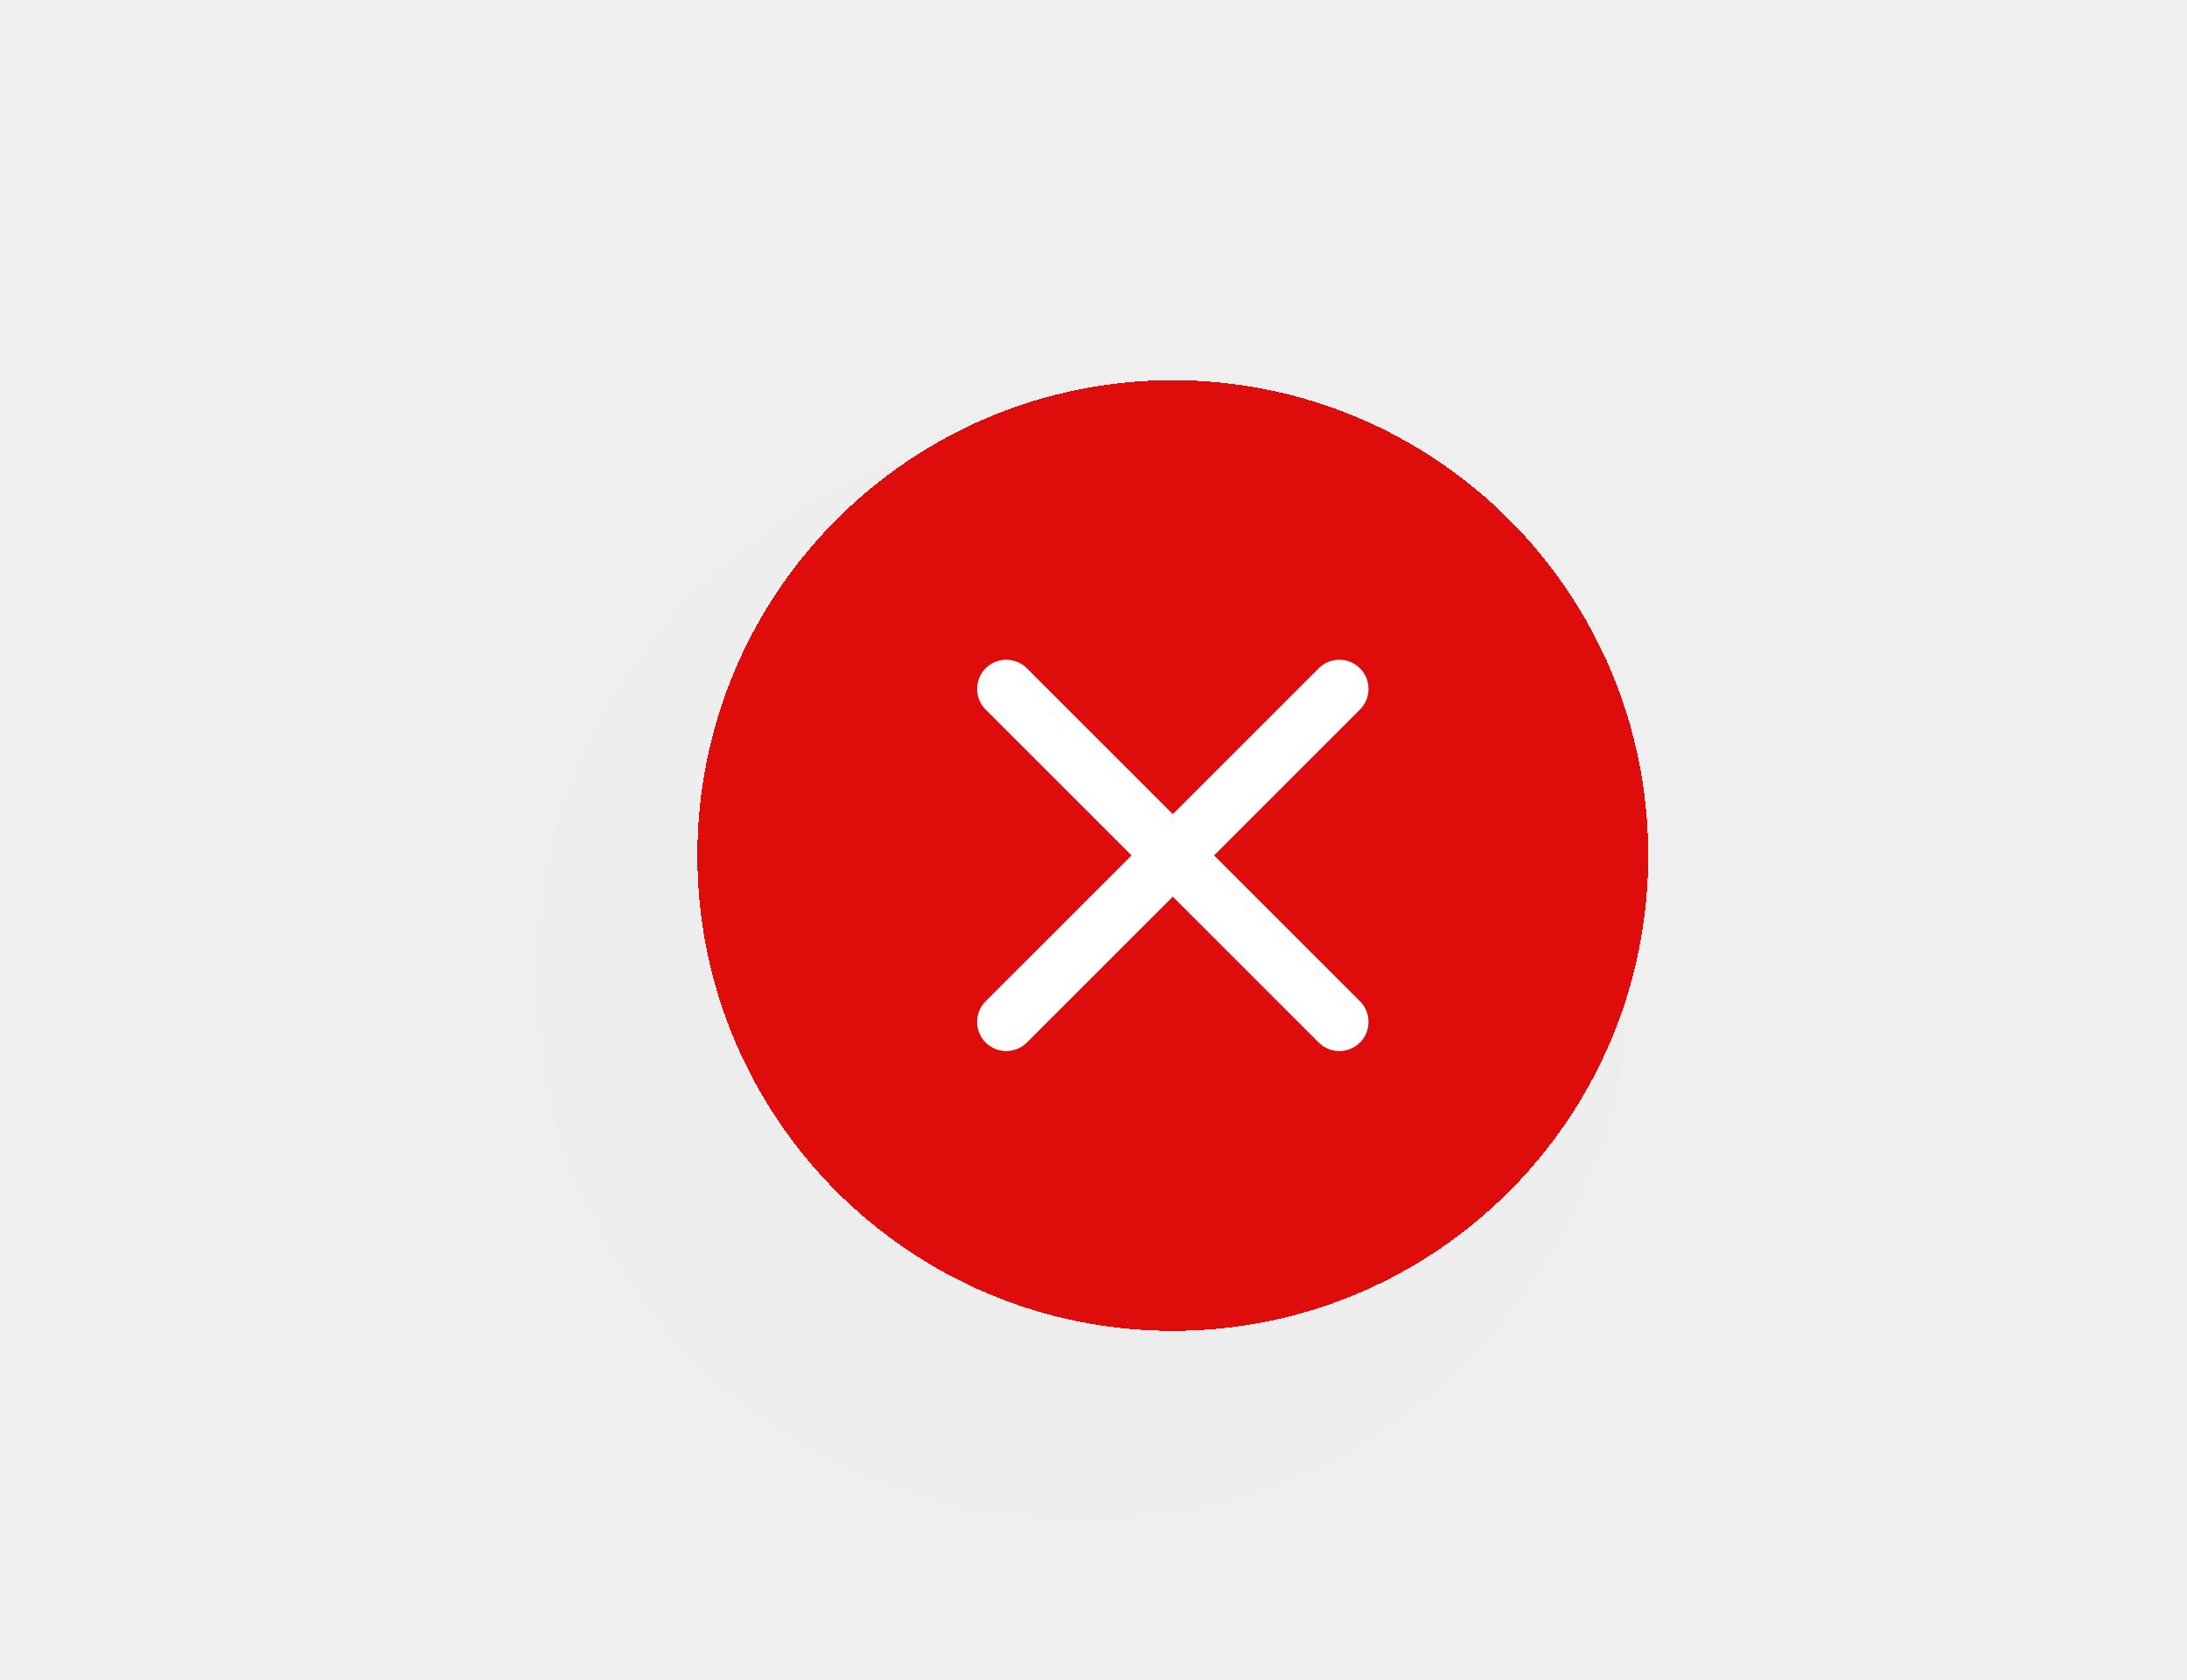
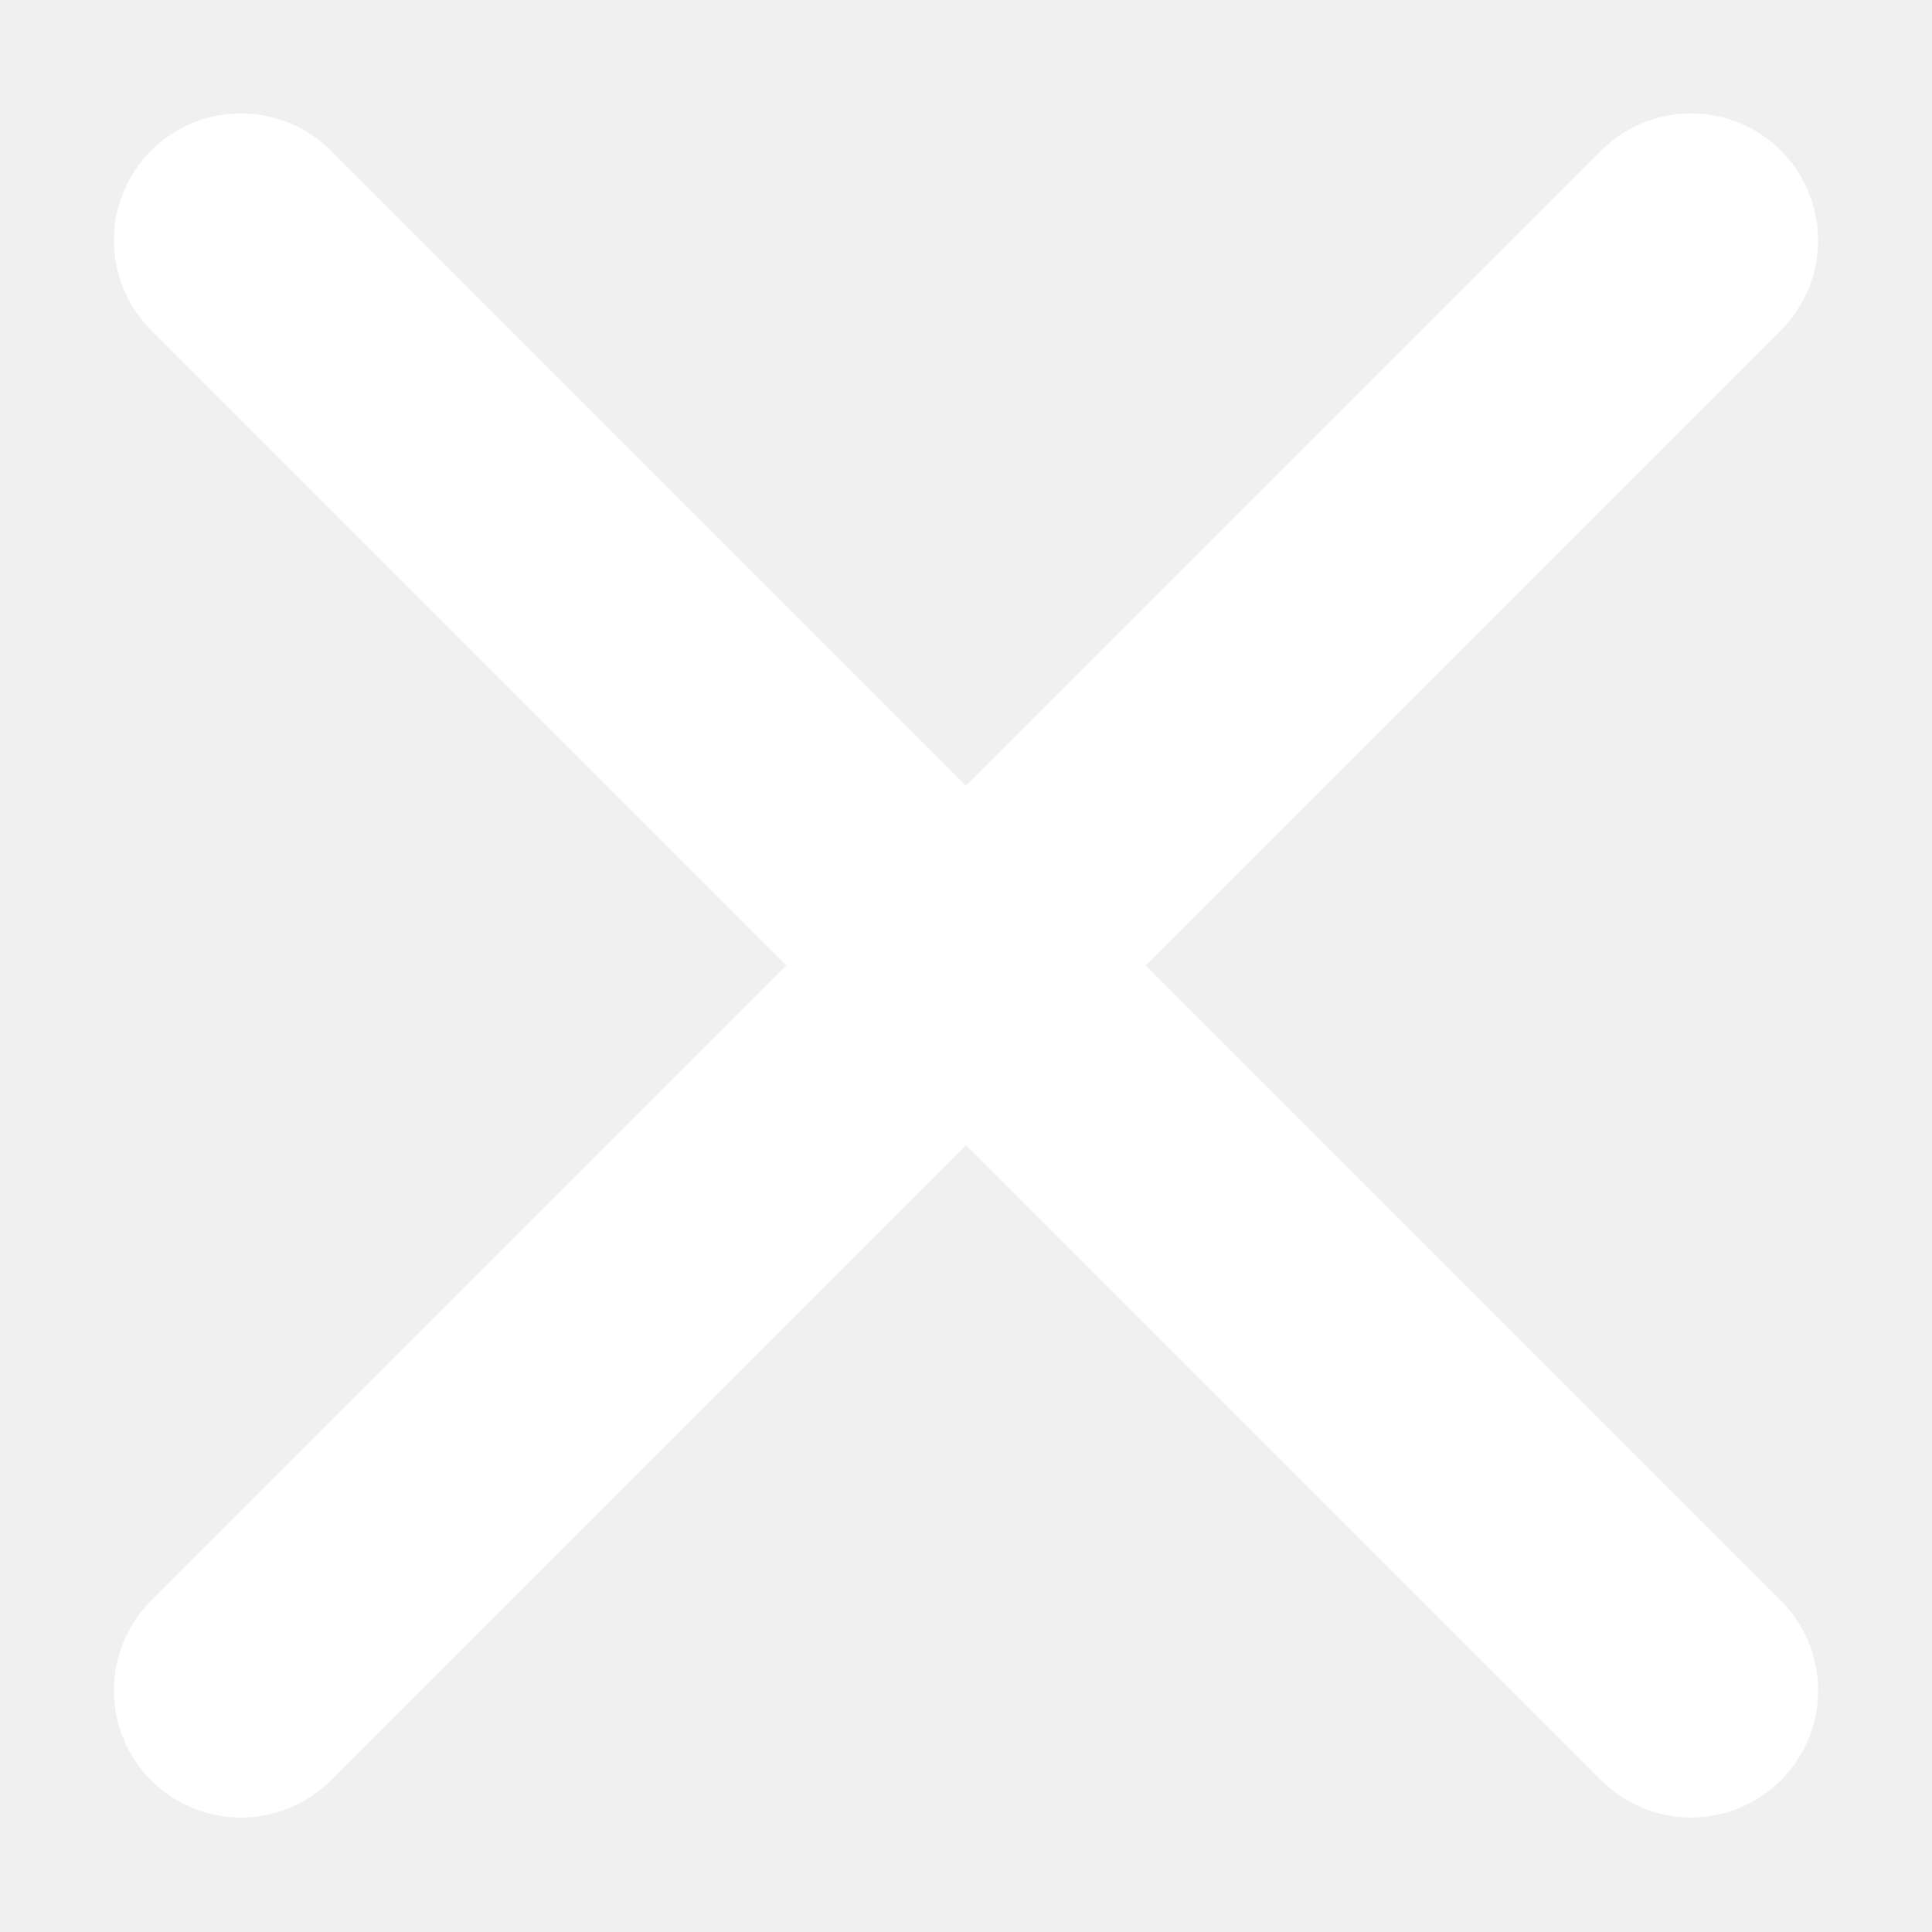
- <svg xmlns="http://www.w3.org/2000/svg" width="69" height="53" viewBox="0 0 69 53" fill="none">
-   <g filter="url(#filter0_d_893_19181)">
-     <rect x="22.002" y="12" width="30" height="30" rx="15" fill="#DF0C0C" shape-rendering="crispEdges" />
-     <path d="M42.256 32.25L31.748 21.742M31.748 32.25L42.256 21.742" stroke="white" stroke-width="1.841" stroke-linecap="round" stroke-linejoin="round" />
-   </g>
-   <defs>
-     <filter id="filter0_d_893_19181" x="0.031" y="-3.284" width="68.21" height="68.21" filterUnits="userSpaceOnUse" color-interpolation-filters="sRGB">
-       <feFlood flood-opacity="0" result="BackgroundImageFix" />
-       <feColorMatrix in="SourceAlpha" type="matrix" values="0 0 0 0 0 0 0 0 0 0 0 0 0 0 0 0 0 0 127 0" result="hardAlpha" />
-       <feOffset dx="-2.866" dy="3.821" />
-       <feGaussianBlur stdDeviation="9.553" />
-       <feComposite in2="hardAlpha" operator="out" />
-       <feColorMatrix type="matrix" values="0 0 0 0 0 0 0 0 0 0 0 0 0 0 0 0 0 0 0.02 0" />
-       <feBlend mode="normal" in2="BackgroundImageFix" result="effect1_dropShadow_893_19181" />
-       <feBlend mode="normal" in="SourceGraphic" in2="effect1_dropShadow_893_19181" result="shape" />
-     </filter>
-   </defs>
+ <svg xmlns="http://www.w3.org/2000/svg" width="14" height="14" viewBox="0 0 14 14" fill="none">
+   <path d="M12.254 12.25L1.746 1.742M1.746 12.25L12.254 1.742" stroke="white" stroke-width="1.841" stroke-linecap="round" stroke-linejoin="round" />
</svg>
